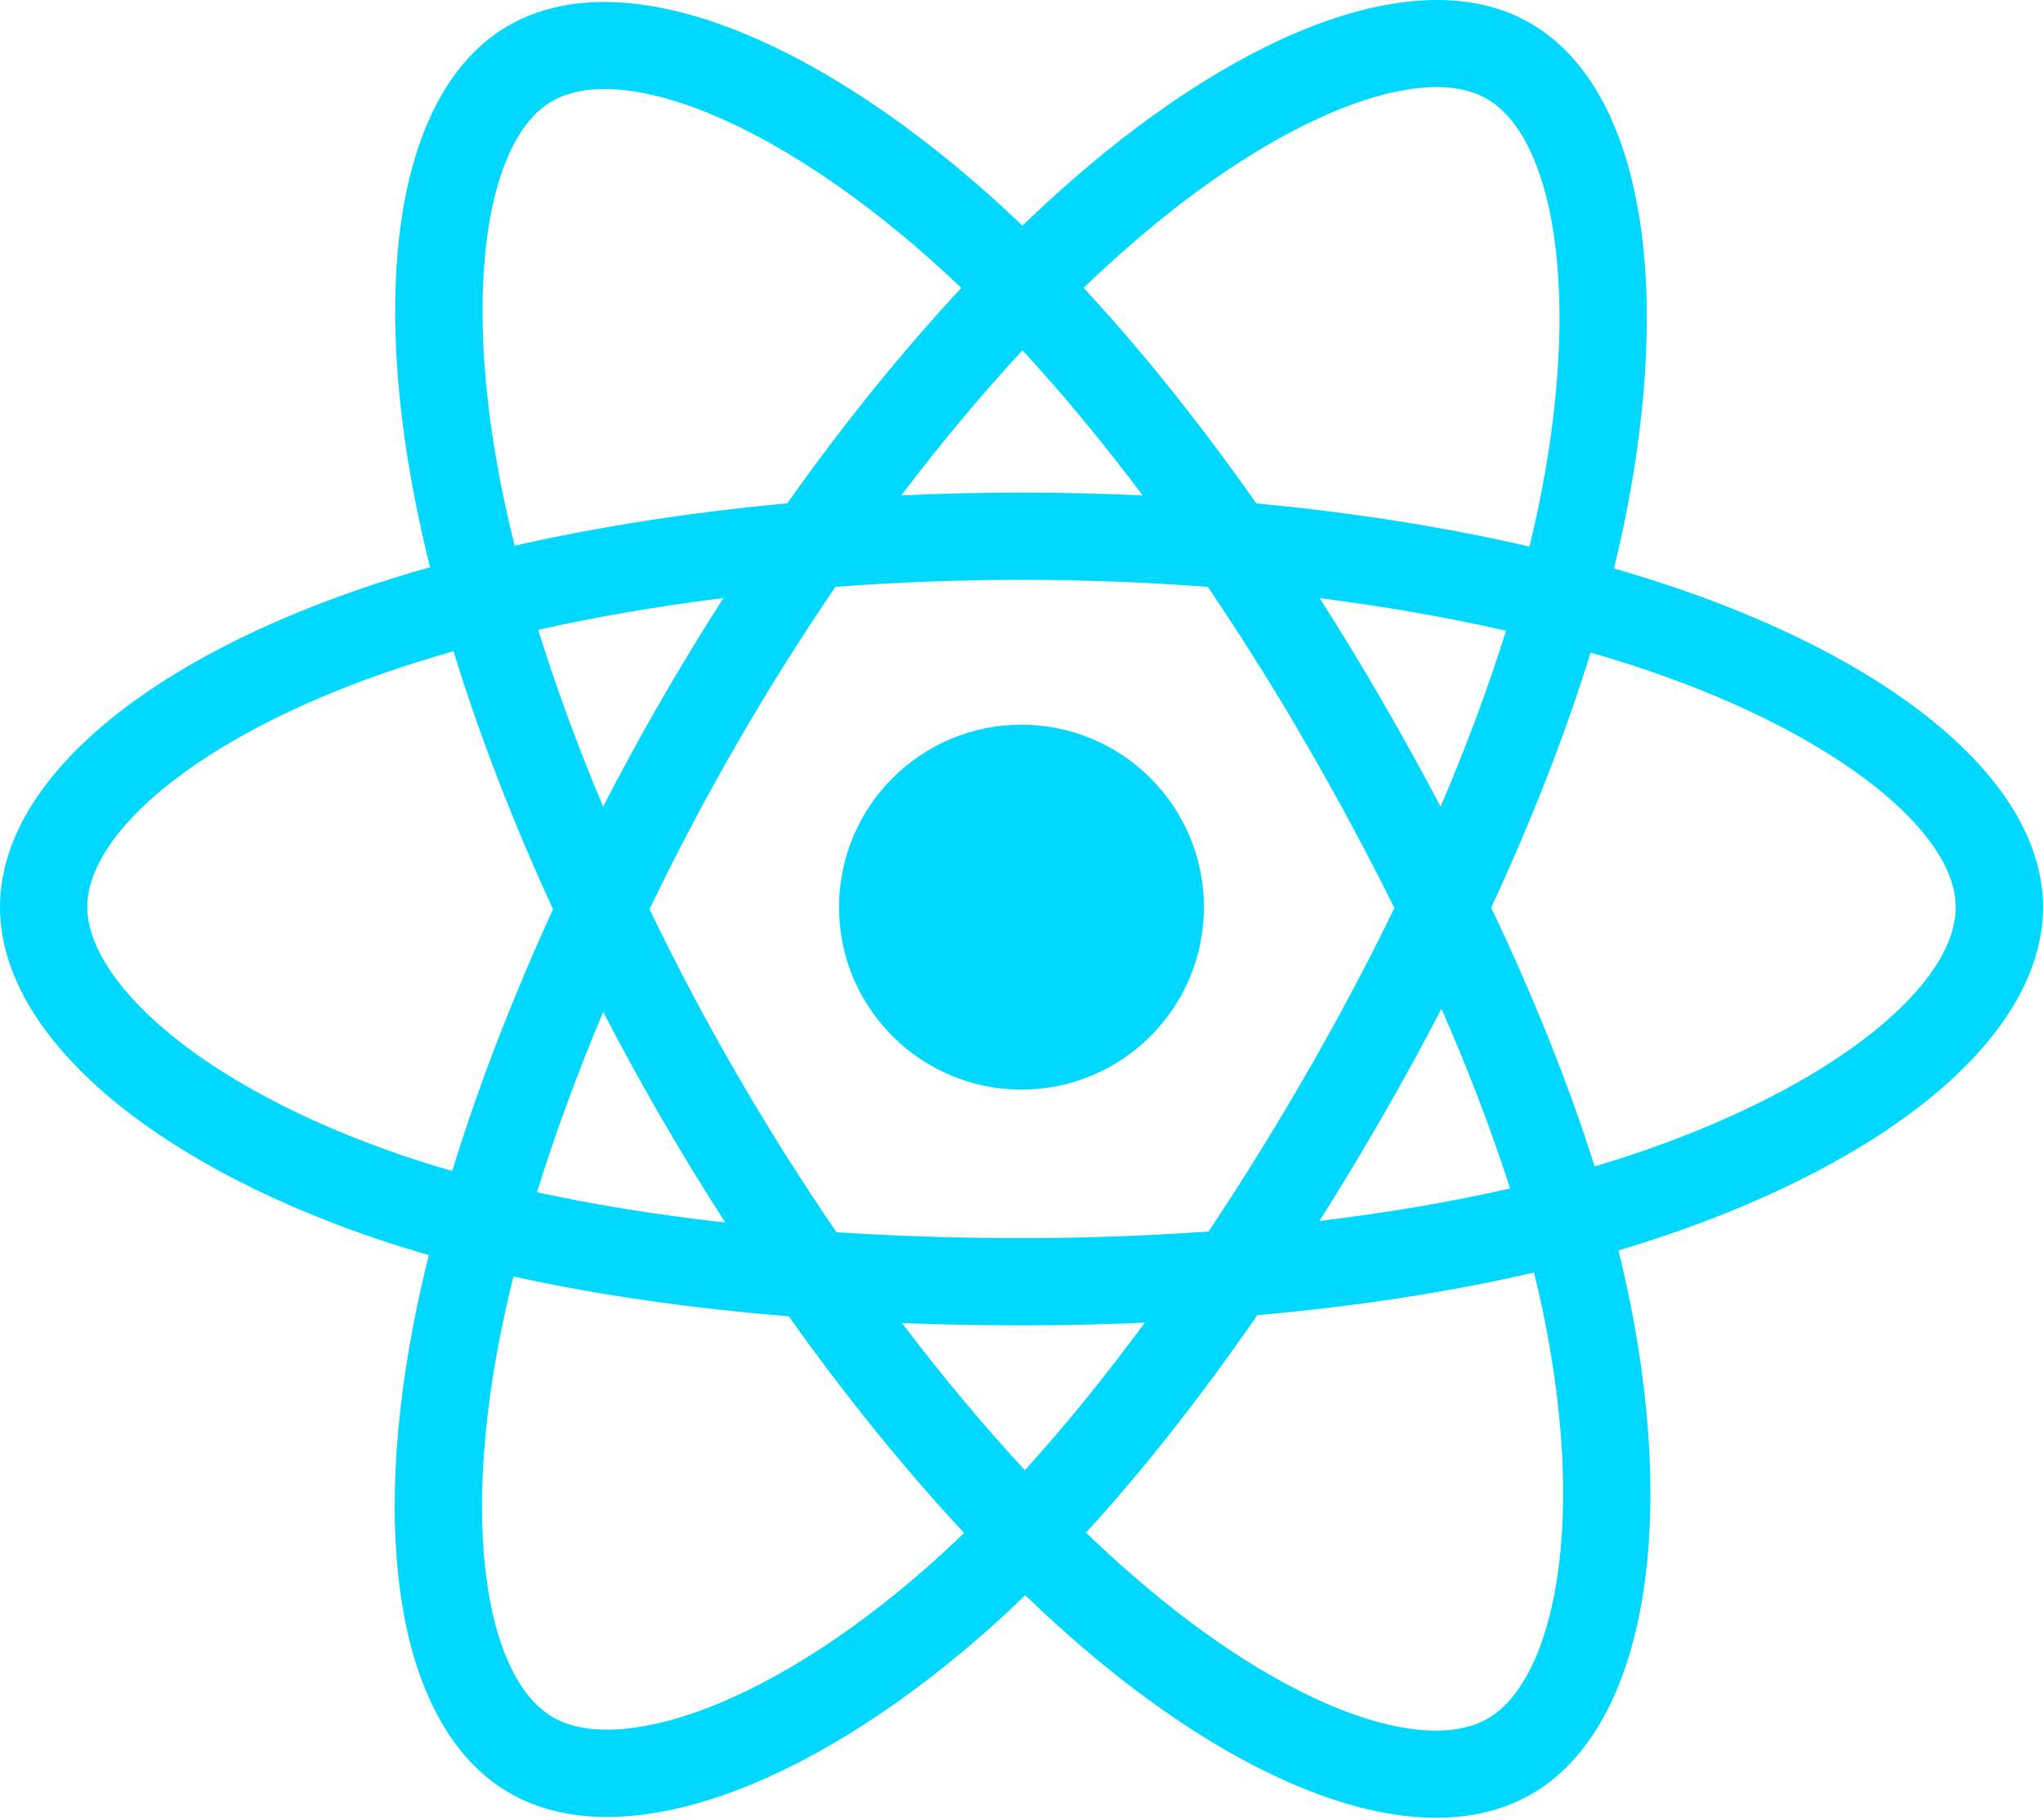
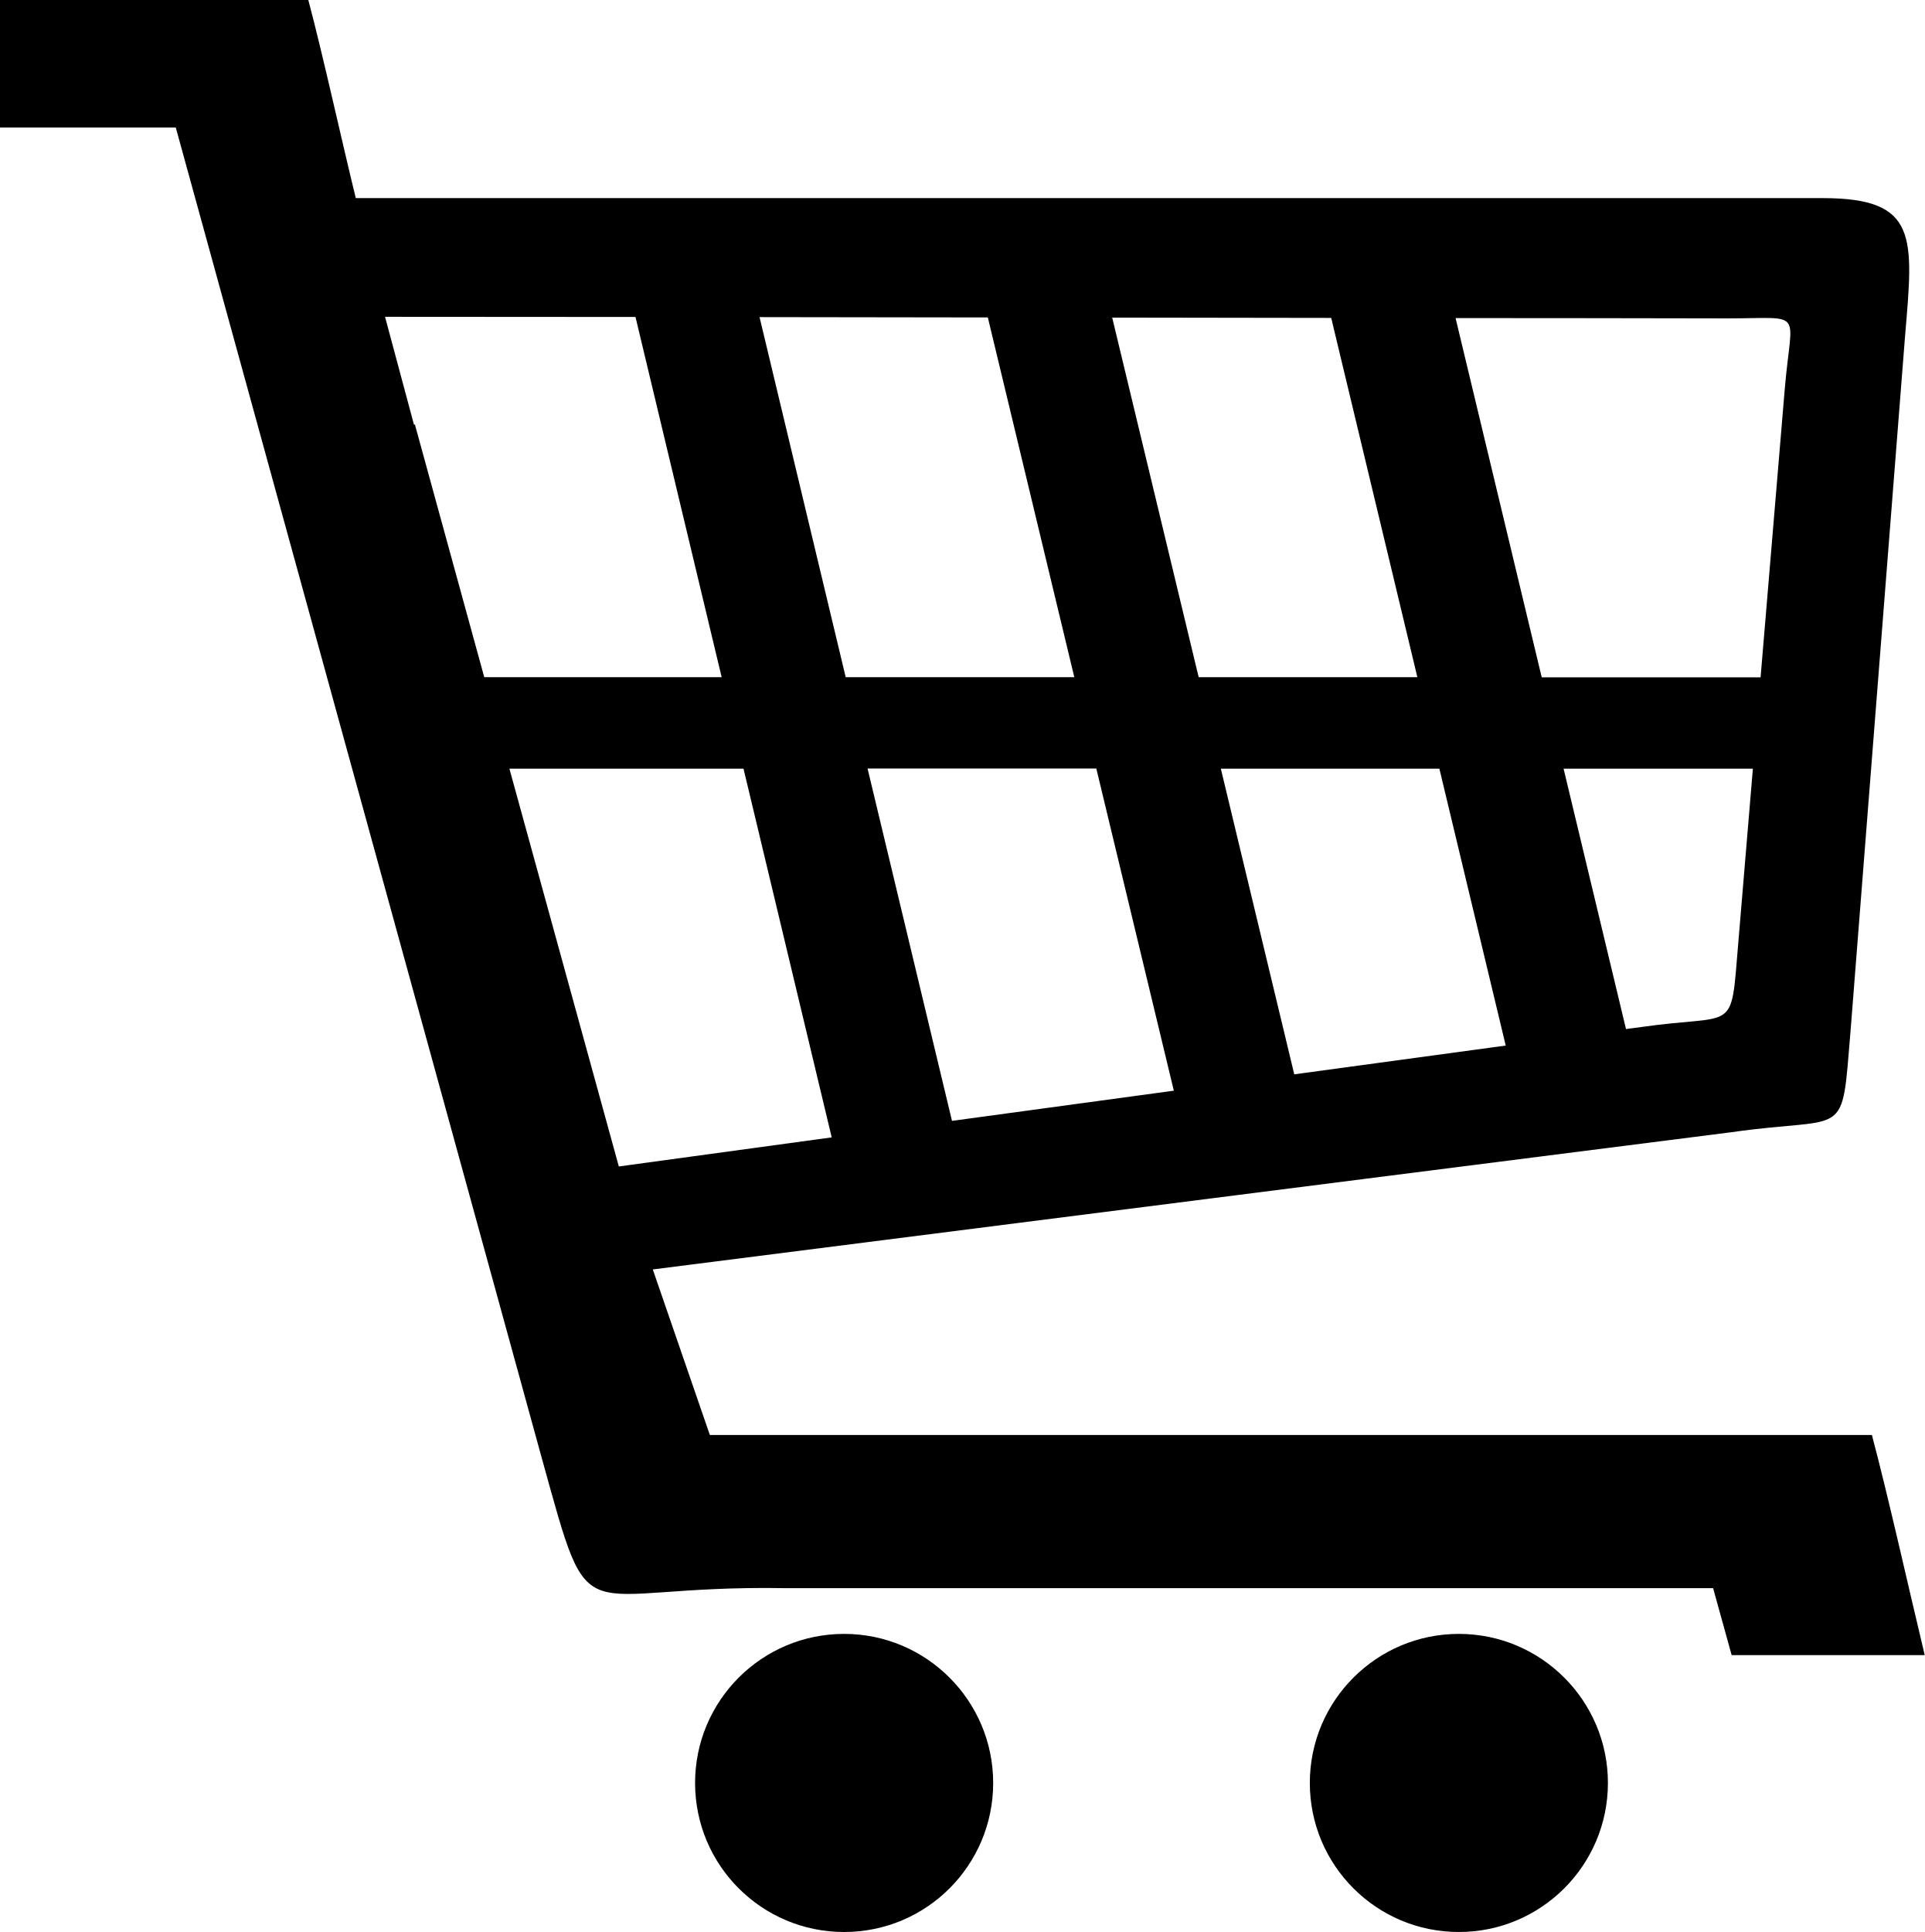
- <svg xmlns="http://www.w3.org/2000/svg" aria-hidden="true" role="img" class="iconify iconify--logos" width="35.93" height="32" preserveAspectRatio="xMidYMid meet" viewBox="0 0 256 228">
-   <path fill="#00D8FF" d="M210.483 73.824a171.49 171.49 0 0 0-8.24-2.597c.465-1.9.893-3.777 1.273-5.621c6.238-30.281 2.16-54.676-11.769-62.708c-13.355-7.7-35.196.329-57.254 19.526a171.23 171.23 0 0 0-6.375 5.848a155.866 155.866 0 0 0-4.241-3.917C100.759 3.829 77.587-4.822 63.673 3.233C50.33 10.957 46.379 33.89 51.995 62.588a170.974 170.974 0 0 0 1.892 8.48c-3.28.932-6.445 1.924-9.474 2.98C17.309 83.498 0 98.307 0 113.668c0 15.865 18.582 31.778 46.812 41.427a145.52 145.52 0 0 0 6.921 2.165a167.467 167.467 0 0 0-2.01 9.138c-5.354 28.2-1.173 50.591 12.134 58.266c13.744 7.926 36.812-.22 59.273-19.855a145.567 145.567 0 0 0 5.342-4.923a168.064 168.064 0 0 0 6.92 6.314c21.758 18.722 43.246 26.282 56.54 18.586c13.731-7.949 18.194-32.003 12.4-61.268a145.016 145.016 0 0 0-1.535-6.842c1.62-.48 3.21-.974 4.76-1.488c29.348-9.723 48.443-25.443 48.443-41.52c0-15.417-17.868-30.326-45.517-39.844Zm-6.365 70.984c-1.4.463-2.836.91-4.3 1.345c-3.24-10.257-7.612-21.163-12.963-32.432c5.106-11 9.31-21.767 12.459-31.957c2.619.758 5.16 1.557 7.61 2.4c23.69 8.156 38.14 20.213 38.14 29.504c0 9.896-15.606 22.743-40.946 31.14Zm-10.514 20.834c2.562 12.94 2.927 24.64 1.23 33.787c-1.524 8.219-4.59 13.698-8.382 15.893c-8.067 4.67-25.32-1.4-43.927-17.412a156.726 156.726 0 0 1-6.437-5.87c7.214-7.889 14.423-17.06 21.459-27.246c12.376-1.098 24.068-2.894 34.671-5.345a134.17 134.17 0 0 1 1.386 6.193ZM87.276 214.515c-7.882 2.783-14.16 2.863-17.955.675c-8.075-4.657-11.432-22.636-6.853-46.752a156.923 156.923 0 0 1 1.869-8.499c10.486 2.32 22.093 3.988 34.498 4.994c7.084 9.967 14.501 19.128 21.976 27.15a134.668 134.668 0 0 1-4.877 4.492c-9.933 8.682-19.886 14.842-28.658 17.94ZM50.35 144.747c-12.483-4.267-22.792-9.812-29.858-15.863c-6.35-5.437-9.555-10.836-9.555-15.216c0-9.322 13.897-21.212 37.076-29.293c2.813-.98 5.757-1.905 8.812-2.773c3.204 10.42 7.406 21.315 12.477 32.332c-5.137 11.18-9.399 22.249-12.634 32.792a134.718 134.718 0 0 1-6.318-1.979Zm12.378-84.26c-4.811-24.587-1.616-43.134 6.425-47.789c8.564-4.958 27.502 2.111 47.463 19.835a144.318 144.318 0 0 1 3.841 3.545c-7.438 7.987-14.787 17.08-21.808 26.988c-12.04 1.116-23.565 2.908-34.161 5.309a160.342 160.342 0 0 1-1.76-7.887Zm110.427 27.268a347.8 347.8 0 0 0-7.785-12.803c8.168 1.033 15.994 2.404 23.343 4.08c-2.206 7.072-4.956 14.465-8.193 22.045a381.151 381.151 0 0 0-7.365-13.322Zm-45.032-43.861c5.044 5.465 10.096 11.566 15.065 18.186a322.04 322.04 0 0 0-30.257-.006c4.974-6.559 10.069-12.652 15.192-18.18ZM82.802 87.83a323.167 323.167 0 0 0-7.227 13.238c-3.184-7.553-5.909-14.98-8.134-22.152c7.304-1.634 15.093-2.97 23.209-3.984a321.524 321.524 0 0 0-7.848 12.897Zm8.081 65.352c-8.385-.936-16.291-2.203-23.593-3.793c2.26-7.3 5.045-14.885 8.298-22.6a321.187 321.187 0 0 0 7.257 13.246c2.594 4.48 5.28 8.868 8.038 13.147Zm37.542 31.03c-5.184-5.592-10.354-11.779-15.403-18.433c4.902.192 9.899.29 14.978.29c5.218 0 10.376-.117 15.453-.343c-4.985 6.774-10.018 12.97-15.028 18.486Zm52.198-57.817c3.422 7.8 6.306 15.345 8.596 22.52c-7.422 1.694-15.436 3.058-23.88 4.071a382.417 382.417 0 0 0 7.859-13.026a347.403 347.403 0 0 0 7.425-13.565Zm-16.898 8.101a358.557 358.557 0 0 1-12.281 19.815a329.4 329.4 0 0 1-23.444.823c-7.967 0-15.716-.248-23.178-.732a310.202 310.202 0 0 1-12.513-19.846h.001a307.41 307.41 0 0 1-10.923-20.627a310.278 310.278 0 0 1 10.89-20.637l-.001.001a307.318 307.318 0 0 1 12.413-19.761c7.613-.576 15.42-.876 23.31-.876H128c7.926 0 15.743.303 23.354.883a329.357 329.357 0 0 1 12.335 19.695a358.489 358.489 0 0 1 11.036 20.54a329.472 329.472 0 0 1-11 20.722Zm22.56-122.124c8.572 4.944 11.906 24.881 6.52 51.026c-.344 1.668-.73 3.367-1.15 5.09c-10.622-2.452-22.155-4.275-34.23-5.408c-7.034-10.017-14.323-19.124-21.64-27.008a160.789 160.789 0 0 1 5.888-5.4c18.9-16.447 36.564-22.941 44.612-18.3ZM128 90.808c12.625 0 22.86 10.235 22.86 22.86s-10.235 22.86-22.86 22.86s-22.86-10.235-22.86-22.86s10.235-22.86 22.86-22.86Z" />
+ <svg xmlns="http://www.w3.org/2000/svg" version="1.1" id="Layer_1" x="0px" y="0px" viewBox="0 0 122.43 122.88" style="enable-background:new 0 0 122.43 122.88" xml:space="preserve">
+   <style type="text/css">.st0{fill-rule:evenodd;clip-rule:evenodd;}</style>
+   <g>
+     <path class="st0" d="M22.63,12.6h93.3c6.1,0,5.77,2.47,5.24,8.77l-3.47,44.23c-0.59,7.05-0.09,5.34-7.56,6.41l-68.62,8.73 l3.63,10.53c29.77,0,44.16,0,73.91,0c1,3.74,2.36,9.83,3.36,14h-12.28l-1.18-4.26c-24.8,0-34.25,0-59.06,0 c-13.55-0.23-12.19,3.44-15.44-8.27L11.18,8.11H0V0h19.61C20.52,3.41,21.78,9.15,22.63,12.6L22.63,12.6z M53.69,103.92 c5.23,0,9.48,4.25,9.48,9.48c0,5.24-4.24,9.48-9.48,9.48c-5.24,0-9.48-4.24-9.48-9.48C44.21,108.17,48.45,103.92,53.69,103.92 L53.69,103.92z M92.79,103.92c5.23,0,9.48,4.25,9.48,9.48c0,5.24-4.25,9.48-9.48,9.48c-5.24,0-9.48-4.24-9.48-9.48 C83.31,108.17,87.55,103.92,92.79,103.92L92.79,103.92z M30.8,43.07H45.9l-5.48-22.91c-5.4,0-10.72-0.01-15.93-0.01l1.84,6.86 L26.39,27L30.8,43.07L30.8,43.07L30.8,43.07z M48.31,20.17l5.48,22.9h14.54l-5.5-22.88L48.31,20.17L48.31,20.17L48.31,20.17z M70.74,20.2l5.5,22.87h13.91l-5.48-22.85L70.74,20.2L70.74,20.2L70.74,20.2z M92.58,20.23l5.48,22.85l13.92,0l1.54-18.36 c0.43-5.12,1.33-4.47-3.63-4.47C104.23,20.24,98.44,20.23,92.58,20.23L92.58,20.23L92.58,20.23z M111.49,48.89H99.45l3.97,16.56 l0.98-0.13c6.07-0.87,5.67,0.52,6.15-5.21L111.49,48.89L111.49,48.89z M95.77,66.5l-4.22-17.61h-13.9l4.67,19.44L95.77,66.5 L95.77,66.5L95.77,66.5z M74.66,69.37l-4.93-20.49l-14.55,0l5.37,22.41L74.66,69.37L74.66,69.37L74.66,69.37z M52.9,72.34 l-5.61-23.45H32.4l6.96,25.3L52.9,72.34L52.9,72.34z" />
+   </g>
</svg>
